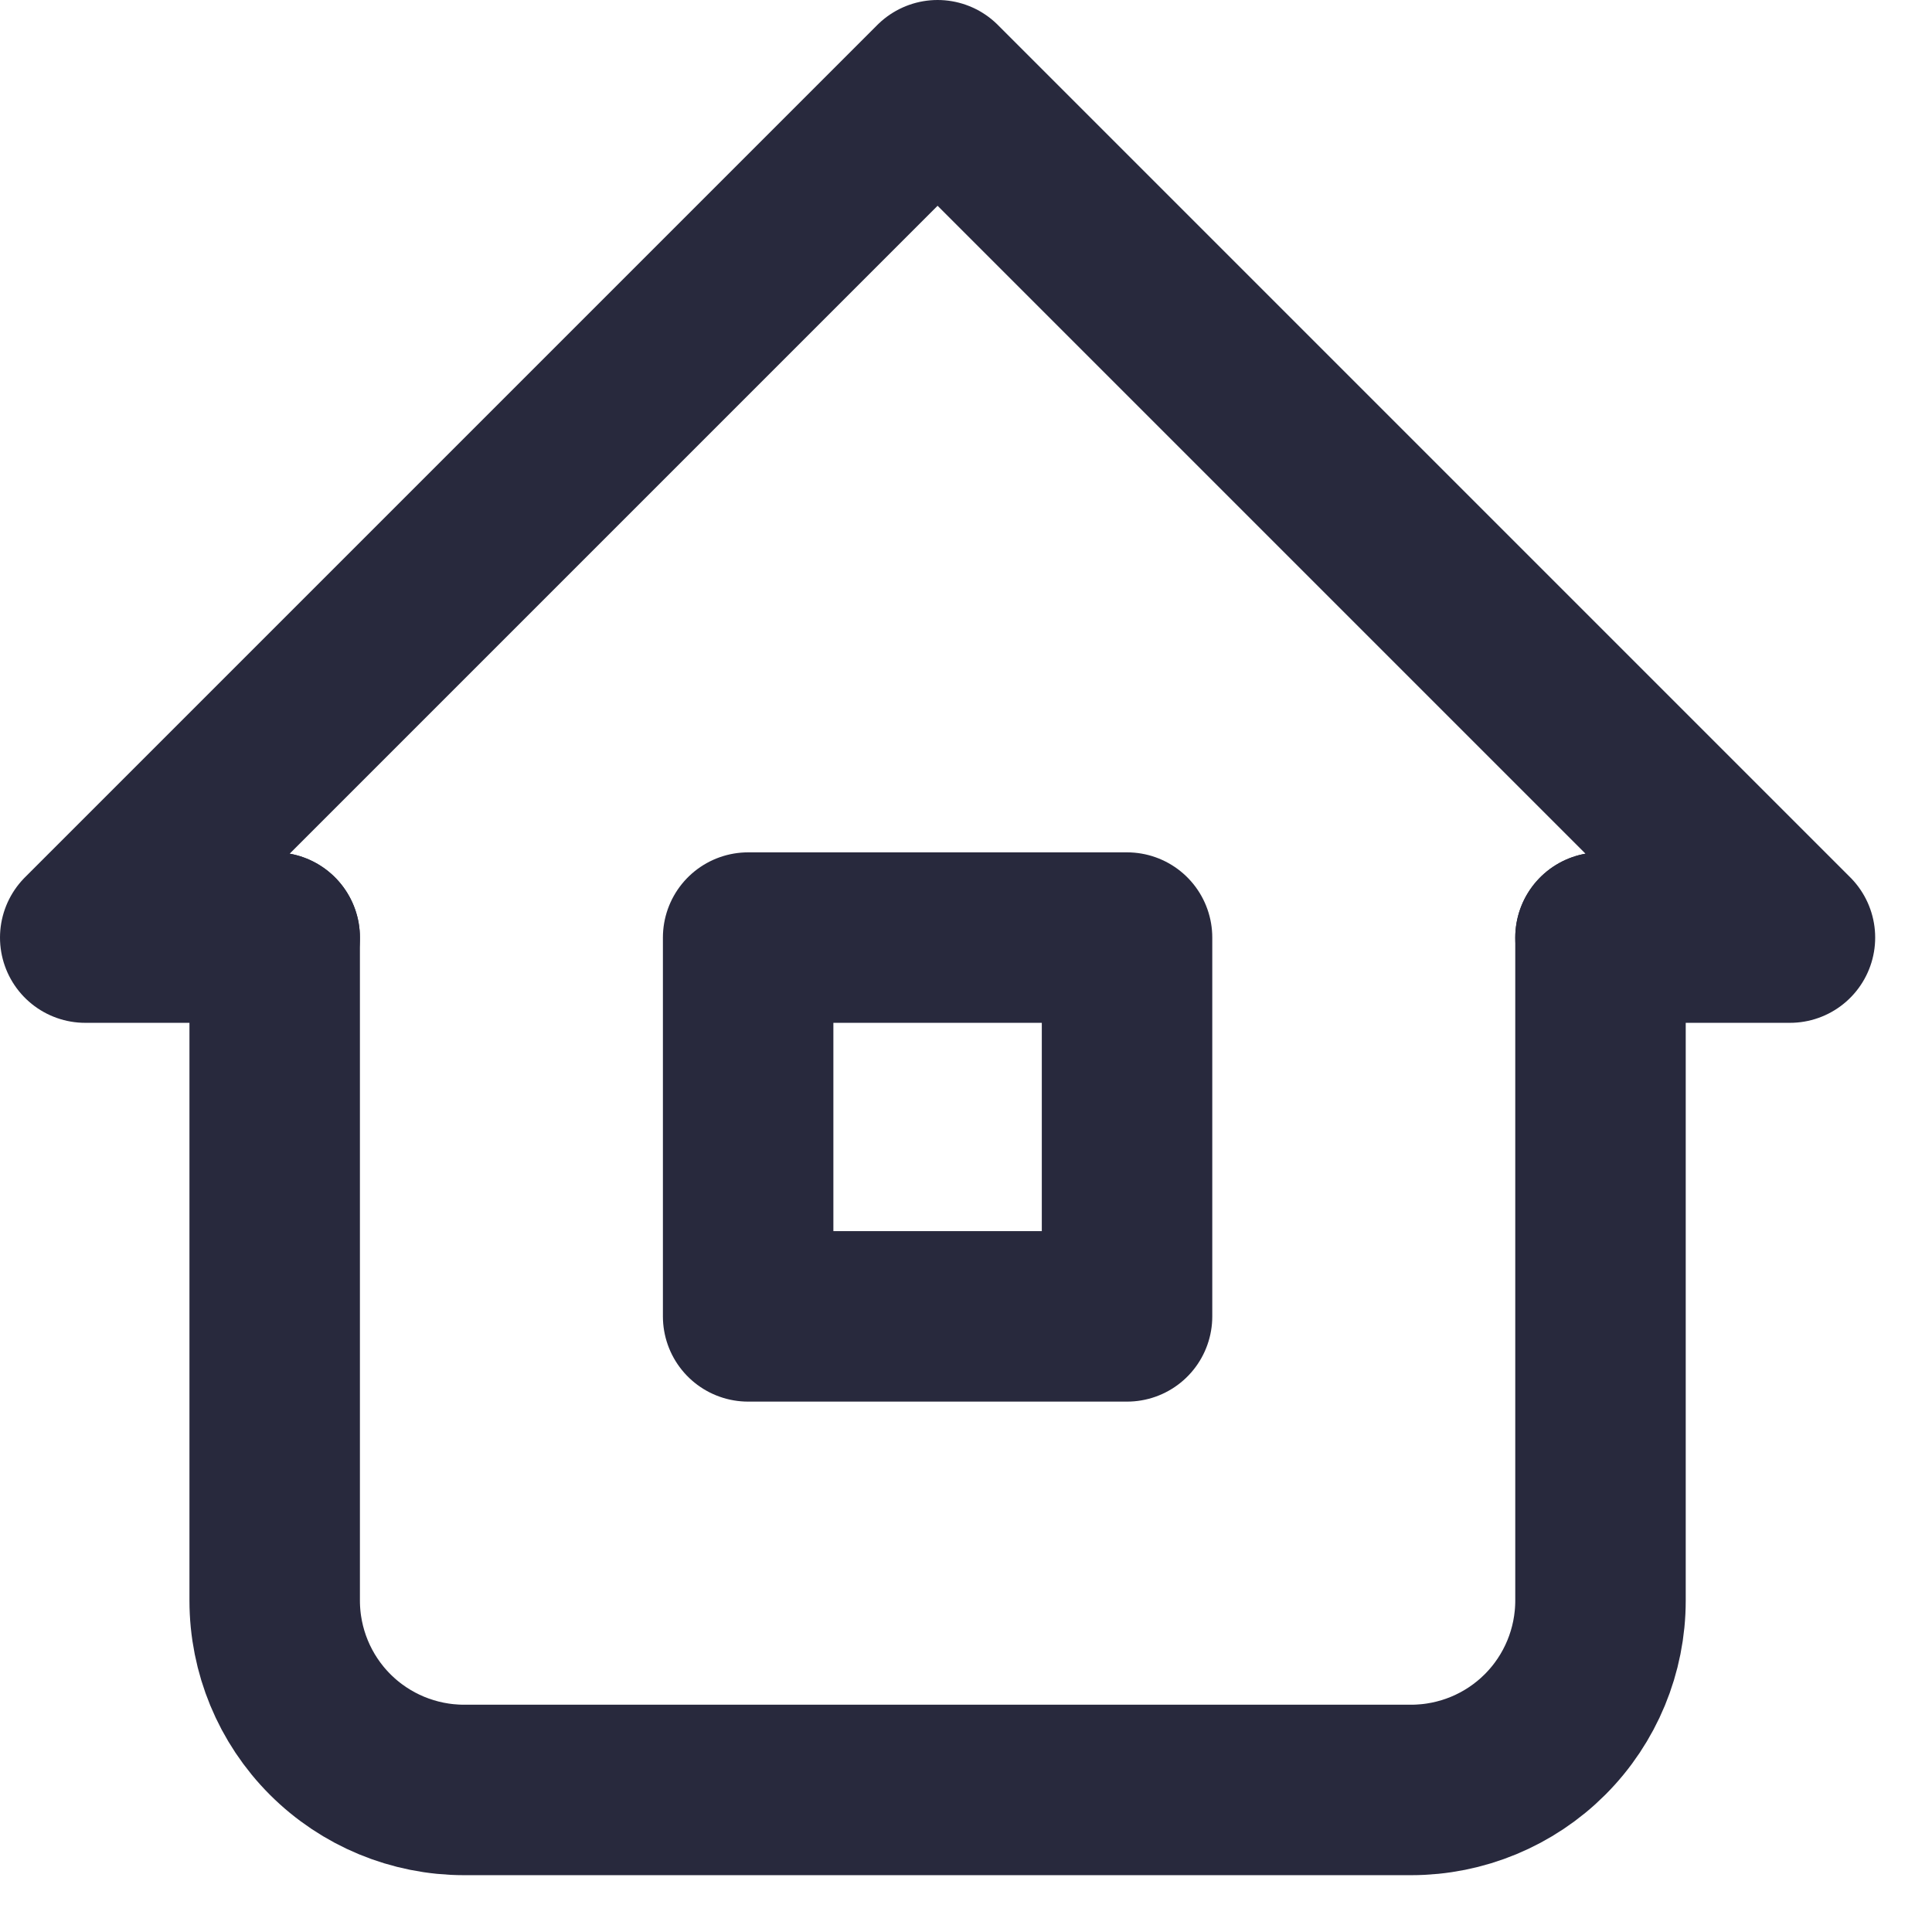
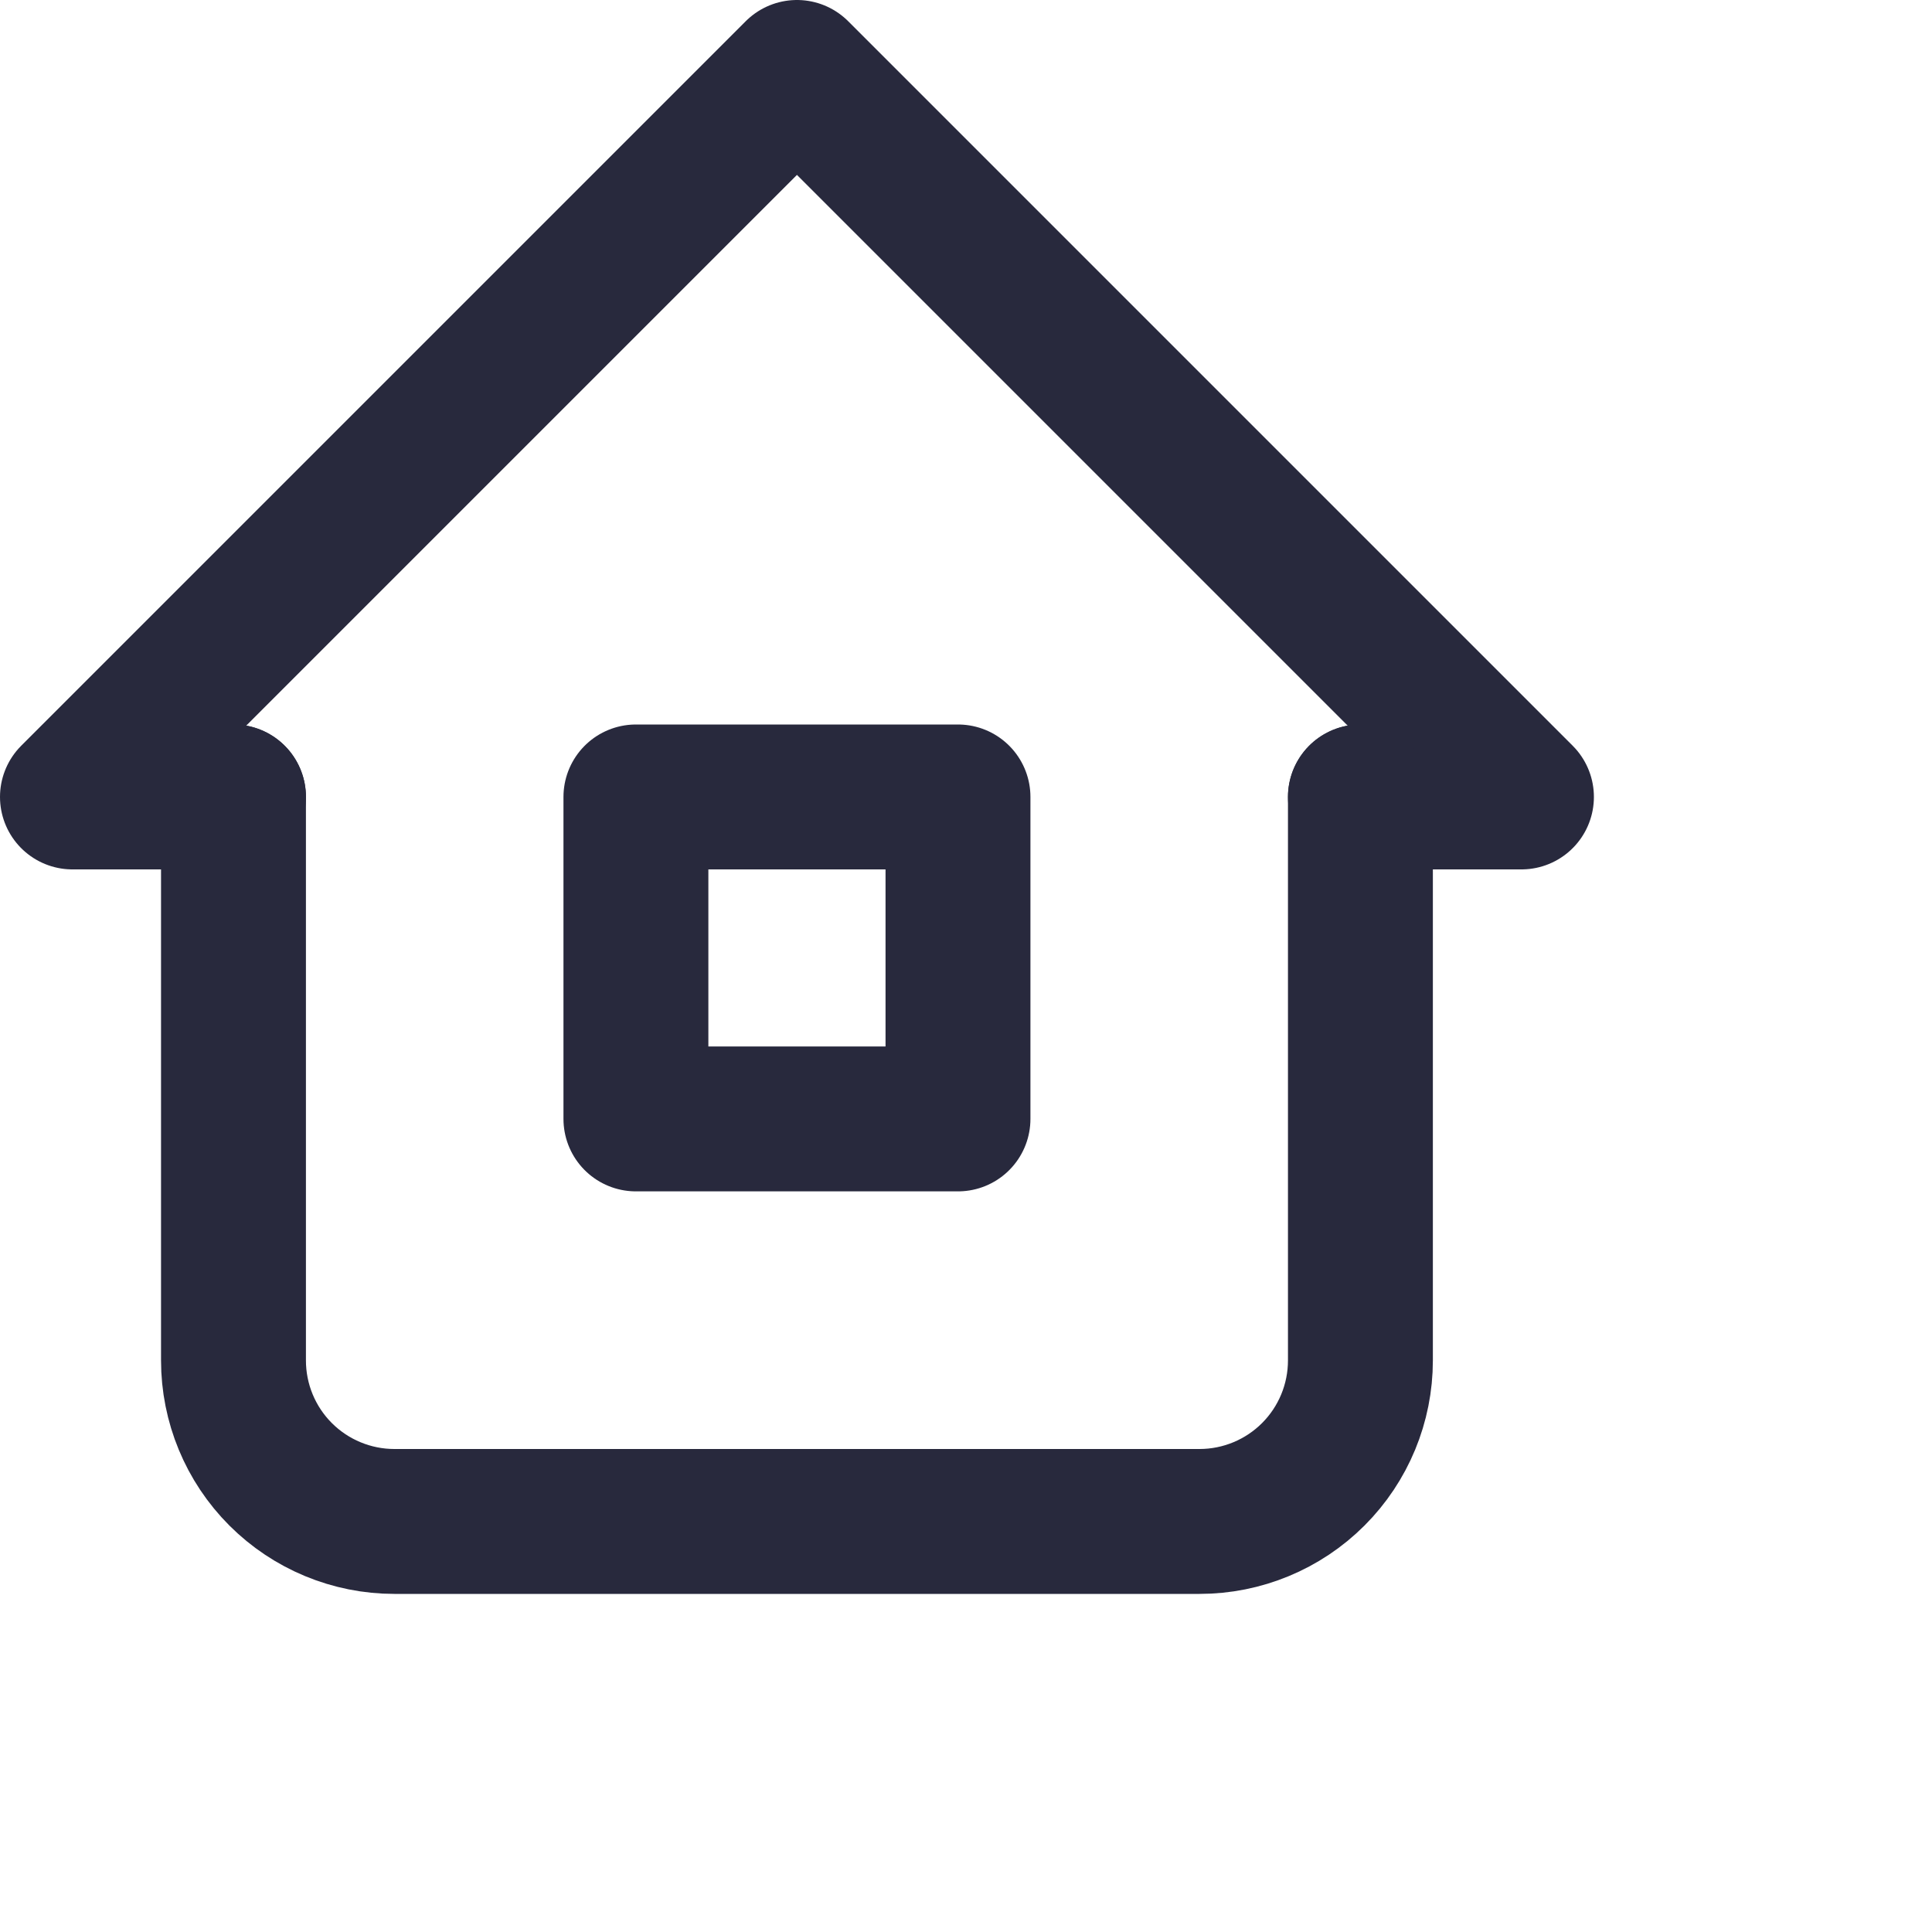
- <svg xmlns="http://www.w3.org/2000/svg" width="17" height="17" viewBox="0 0 17 17" fill="none">
+ <svg xmlns="http://www.w3.org/2000/svg" width="20" height="20" viewBox="0 0 20 20" fill="none">
  <path d="M2.417 8.25H0.75L8.25 0.75L15.75 8.25H14.083" stroke="#28293D" stroke-width="1.5" stroke-linecap="round" stroke-linejoin="round" />
  <path d="M2.417 8.25V14.083C2.417 14.525 2.592 14.949 2.905 15.262C3.217 15.574 3.641 15.75 4.083 15.75H12.417C12.859 15.75 13.283 15.574 13.595 15.262C13.908 14.949 14.083 14.525 14.083 14.083V8.25" stroke="#28293D" stroke-width="1.5" stroke-linecap="round" stroke-linejoin="round" />
  <path d="M6.583 8.25H9.917V11.583H6.583V8.25Z" stroke="#28293D" stroke-width="1.5" stroke-linecap="round" stroke-linejoin="round" />
</svg>
